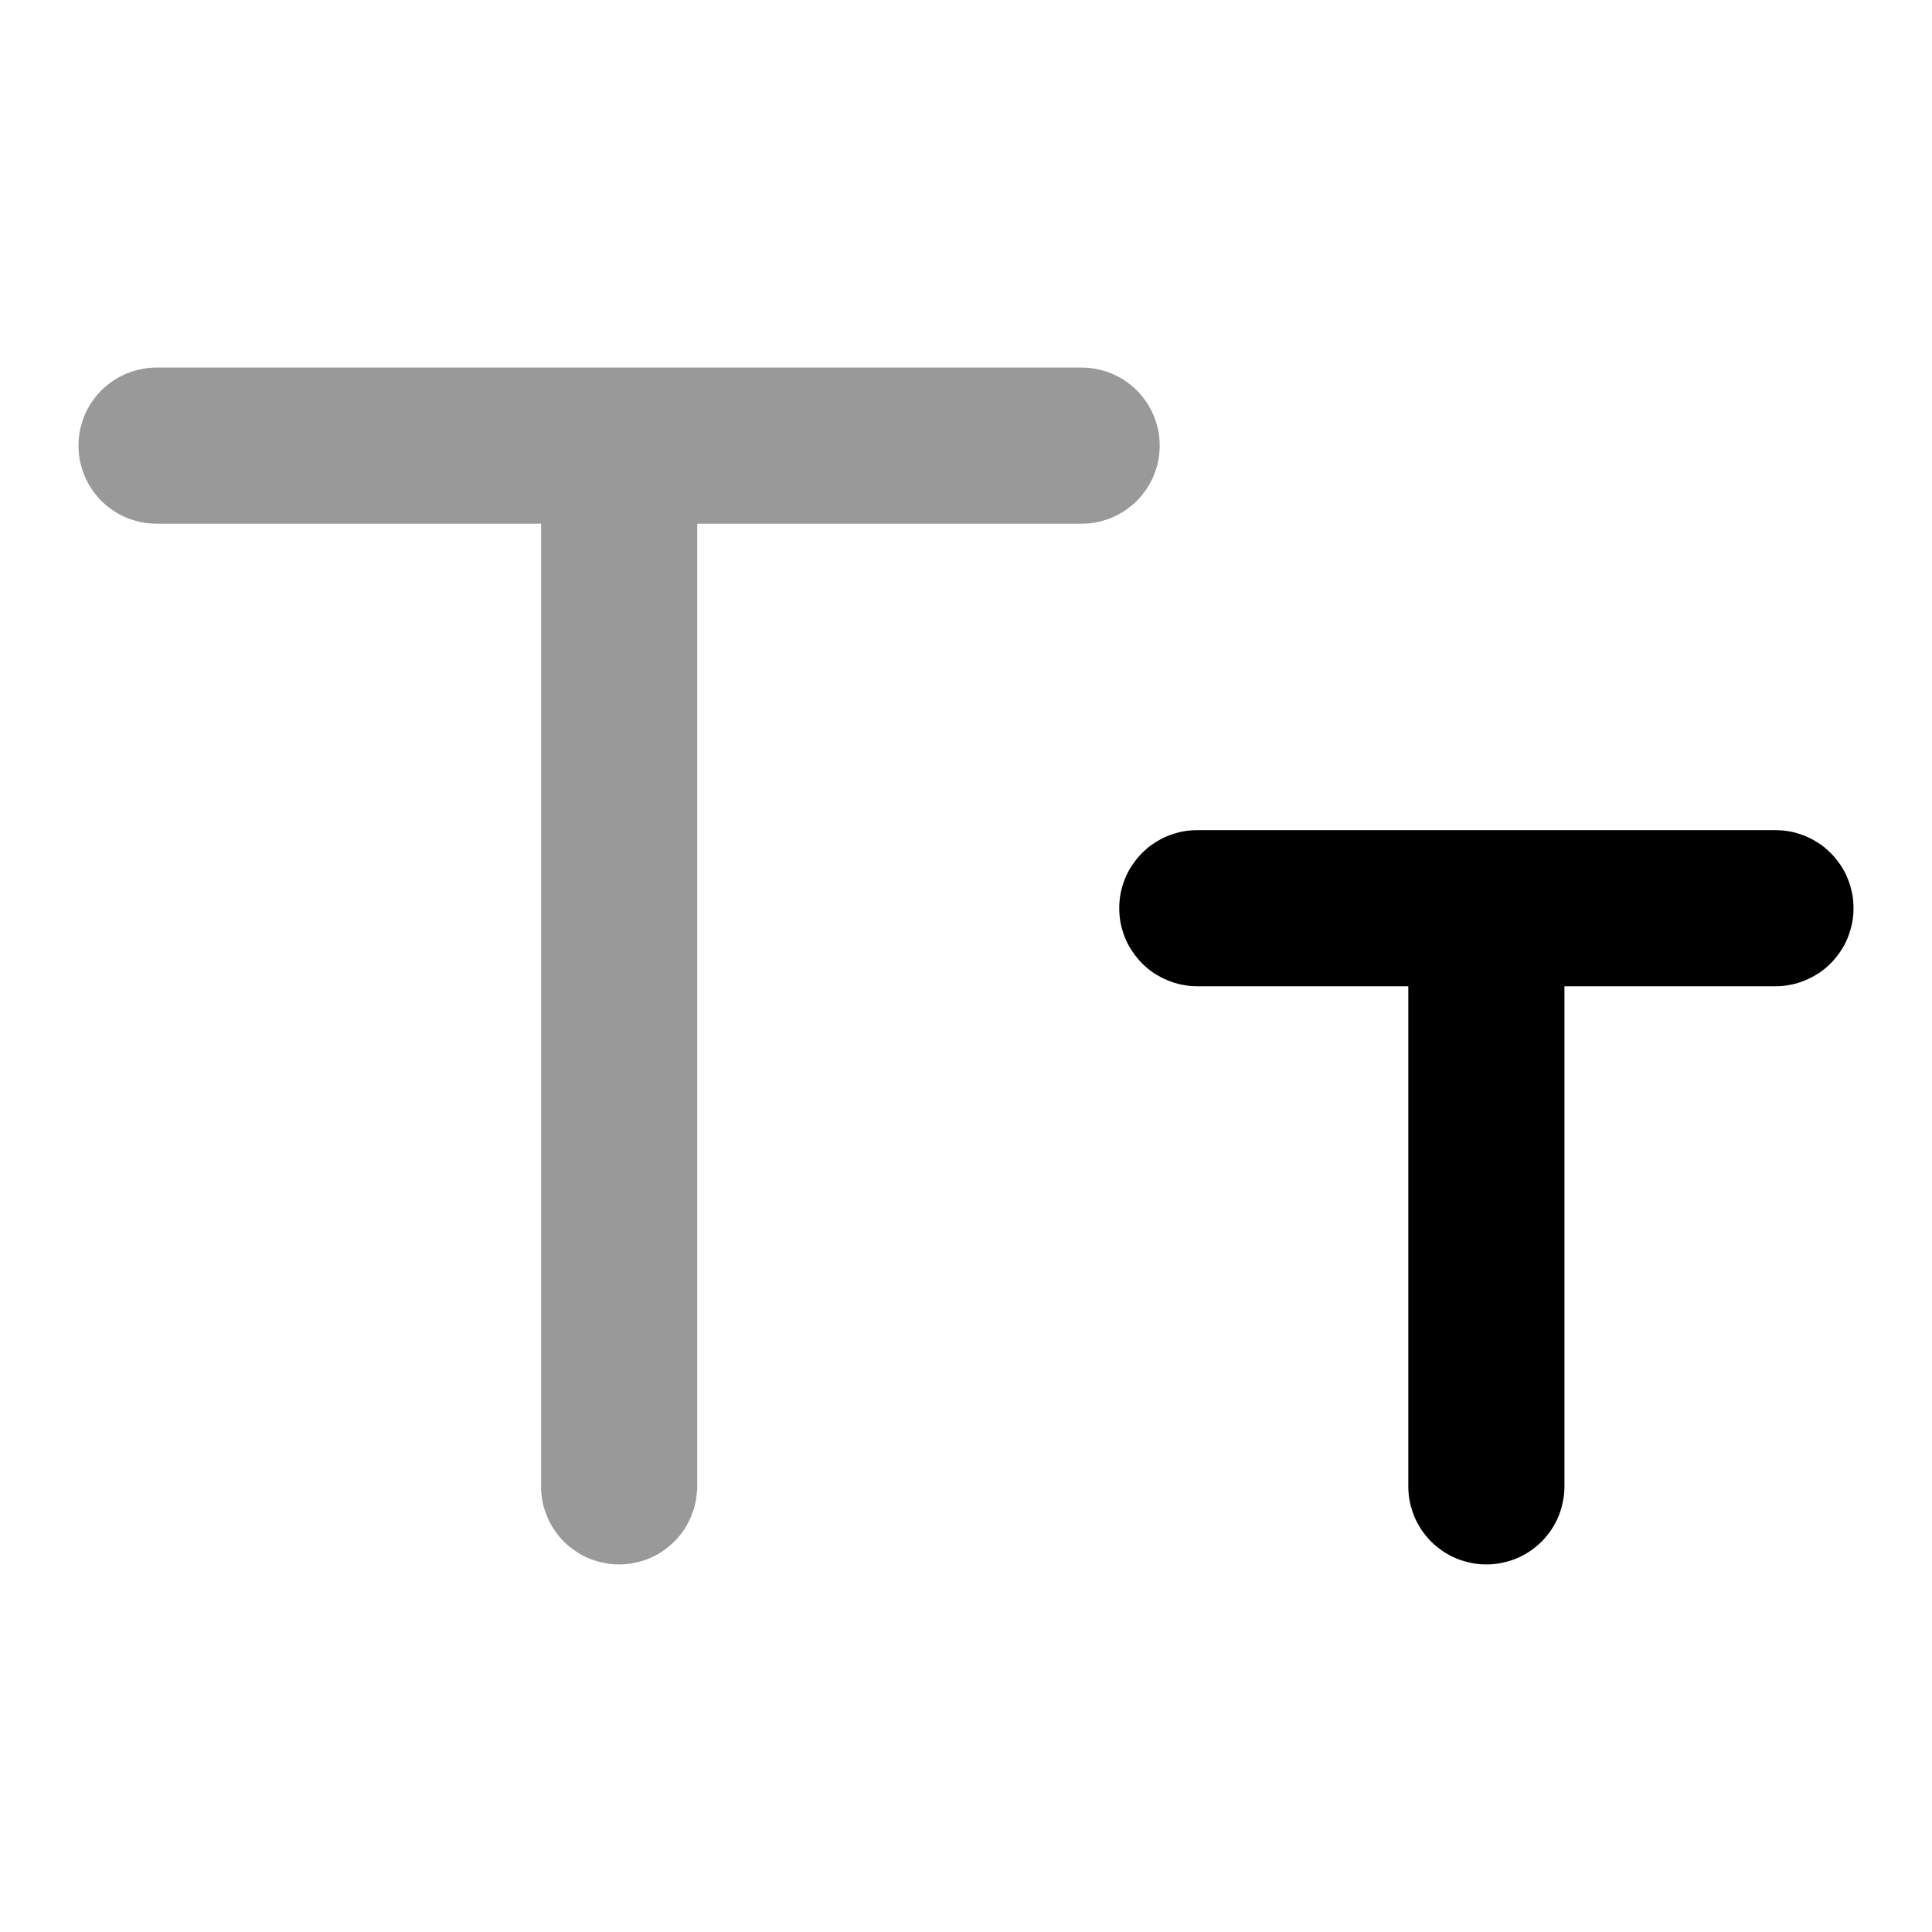
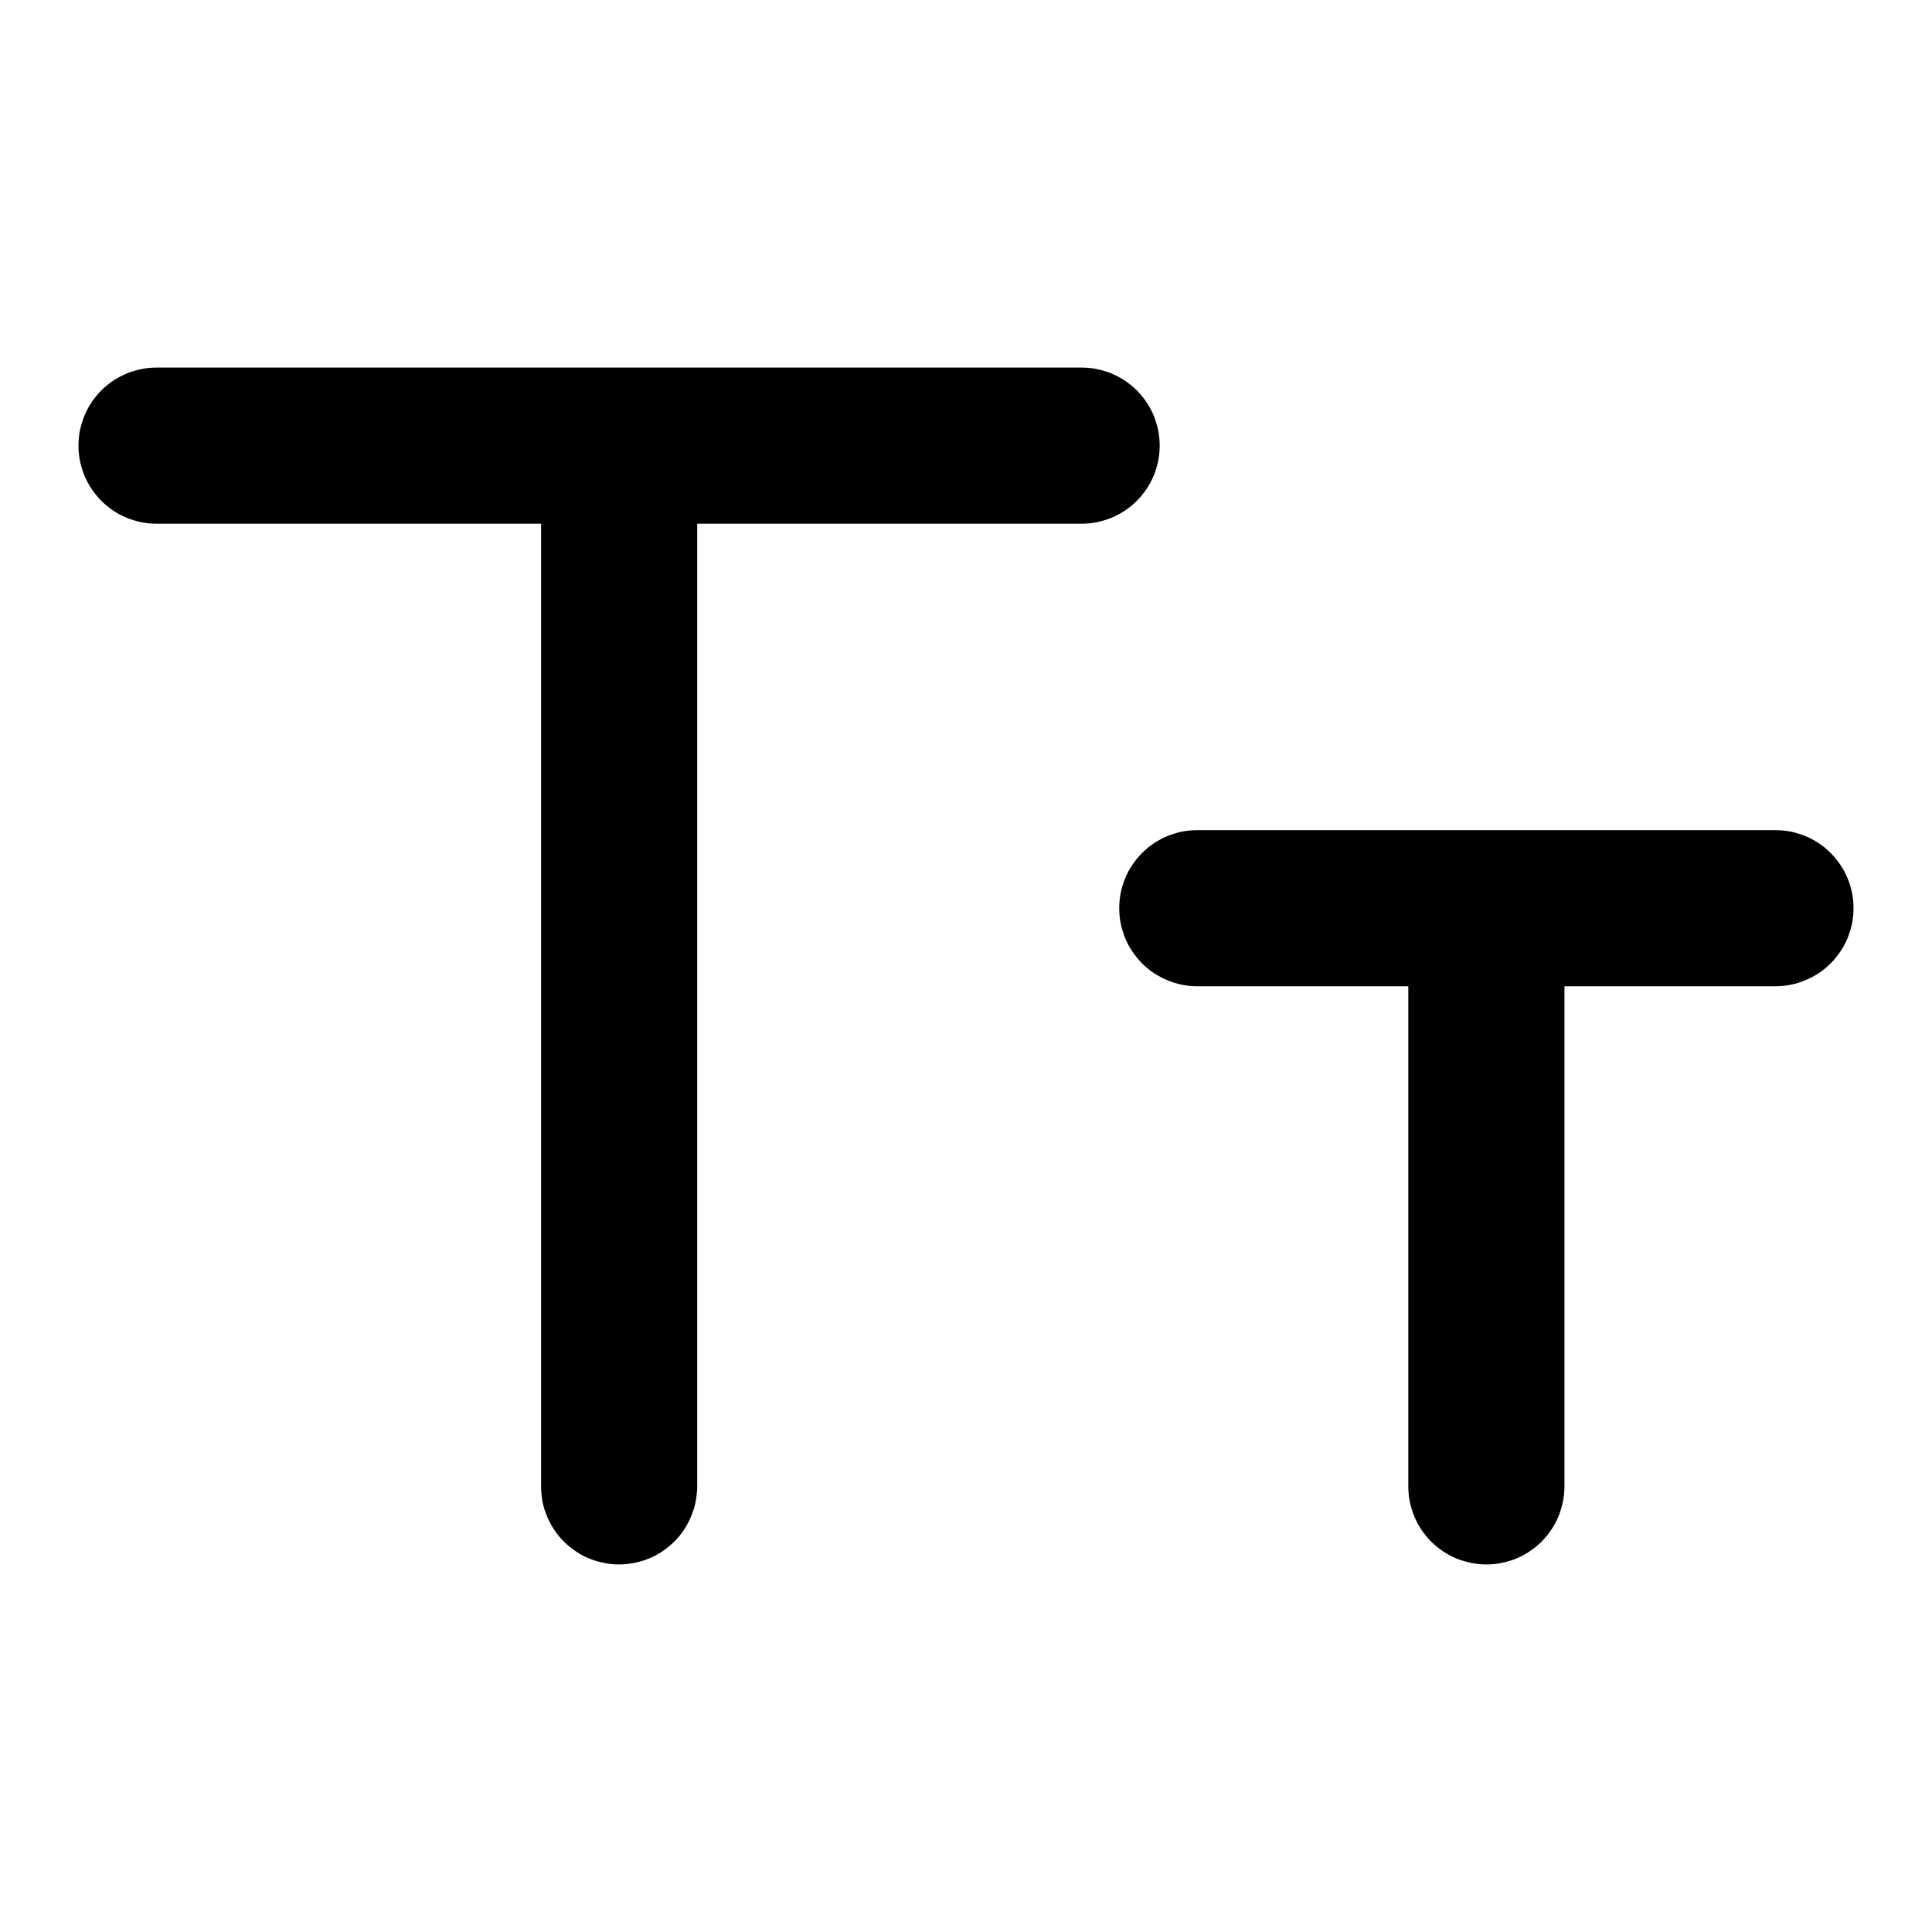
<svg xmlns="http://www.w3.org/2000/svg" fill="none" viewBox="0 0 16 16">
-   <path d="M1.296 3.044H8.958Q8.989 3.044 9.021 3.047Q9.053 3.05 9.084 3.057Q9.115 3.063 9.145 3.072Q9.176 3.081 9.205 3.093Q9.234 3.106 9.262 3.12Q9.29 3.135 9.317 3.153Q9.343 3.171 9.368 3.191Q9.392 3.211 9.415 3.233Q9.437 3.256 9.457 3.28Q9.477 3.305 9.495 3.331Q9.513 3.358 9.528 3.386Q9.543 3.414 9.555 3.443Q9.567 3.473 9.576 3.503Q9.585 3.533 9.592 3.564Q9.598 3.596 9.601 3.627Q9.604 3.659 9.604 3.691Q9.604 3.722 9.601 3.754Q9.598 3.785 9.592 3.817Q9.585 3.848 9.576 3.878Q9.567 3.909 9.555 3.938Q9.543 3.967 9.528 3.995Q9.513 4.023 9.495 4.05Q9.477 4.076 9.457 4.101Q9.437 4.125 9.415 4.148Q9.392 4.17 9.368 4.19Q9.343 4.21 9.317 4.228Q9.29 4.246 9.262 4.261Q9.234 4.276 9.205 4.288Q9.176 4.3 9.145 4.309Q9.115 4.318 9.084 4.325Q9.053 4.331 9.021 4.334Q8.989 4.337 8.958 4.337H5.774V12.309Q5.774 12.341 5.77 12.373Q5.767 12.404 5.761 12.436Q5.755 12.467 5.746 12.497Q5.736 12.527 5.724 12.557Q5.712 12.586 5.697 12.614Q5.682 12.642 5.665 12.669Q5.647 12.695 5.627 12.72Q5.607 12.744 5.584 12.767Q5.562 12.789 5.537 12.809Q5.513 12.829 5.486 12.847Q5.46 12.865 5.432 12.88Q5.404 12.895 5.374 12.907Q5.345 12.919 5.315 12.928Q5.284 12.937 5.253 12.943Q5.222 12.95 5.19 12.953Q5.159 12.956 5.127 12.956Q5.095 12.956 5.064 12.953Q5.032 12.95 5.001 12.943Q4.97 12.937 4.939 12.928Q4.909 12.919 4.88 12.907Q4.85 12.895 4.822 12.88Q4.794 12.865 4.768 12.847Q4.742 12.829 4.717 12.809Q4.692 12.789 4.67 12.767Q4.647 12.744 4.627 12.72Q4.607 12.695 4.59 12.669Q4.572 12.642 4.557 12.614Q4.542 12.586 4.53 12.557Q4.518 12.527 4.508 12.497Q4.499 12.467 4.493 12.436Q4.487 12.404 4.484 12.373Q4.481 12.341 4.481 12.309V4.337H1.296Q1.265 4.337 1.233 4.334Q1.202 4.331 1.17 4.325Q1.139 4.318 1.109 4.309Q1.078 4.3 1.049 4.288Q1.02 4.276 0.992 4.261Q0.964 4.246 0.937 4.228Q0.911 4.21 0.886 4.19Q0.862 4.17 0.839 4.148Q0.817 4.125 0.797 4.101Q0.777 4.076 0.759 4.05Q0.741 4.023 0.726 3.995Q0.711 3.967 0.699 3.938Q0.687 3.909 0.678 3.878Q0.669 3.848 0.662 3.817Q0.656 3.785 0.653 3.754Q0.65 3.722 0.65 3.691Q0.65 3.659 0.653 3.627Q0.656 3.596 0.662 3.564Q0.669 3.533 0.678 3.503Q0.687 3.473 0.699 3.443Q0.711 3.414 0.726 3.386Q0.741 3.358 0.759 3.331Q0.777 3.305 0.797 3.28Q0.817 3.256 0.839 3.233Q0.862 3.211 0.886 3.191Q0.911 3.171 0.937 3.153Q0.964 3.135 0.992 3.12Q1.02 3.106 1.049 3.093Q1.078 3.081 1.109 3.072Q1.139 3.063 1.17 3.057Q1.202 3.05 1.233 3.047Q1.265 3.044 1.296 3.044Z" fill="currentColor" opacity="0.4" />
-   <path d="M9.915 6.875H14.704Q14.735 6.875 14.767 6.878Q14.799 6.881 14.83 6.887Q14.861 6.893 14.891 6.903Q14.922 6.912 14.951 6.924Q14.98 6.936 15.008 6.951Q15.036 6.966 15.063 6.984Q15.089 7.001 15.114 7.021Q15.138 7.042 15.161 7.064Q15.183 7.087 15.203 7.111Q15.223 7.136 15.241 7.162Q15.259 7.188 15.274 7.216Q15.289 7.245 15.301 7.274Q15.313 7.303 15.322 7.333Q15.331 7.364 15.338 7.395Q15.344 7.426 15.347 7.458Q15.35 7.489 15.35 7.521Q15.35 7.553 15.347 7.585Q15.344 7.616 15.338 7.647Q15.331 7.678 15.322 7.709Q15.313 7.739 15.301 7.769Q15.289 7.798 15.274 7.826Q15.259 7.854 15.241 7.88Q15.223 7.907 15.203 7.931Q15.183 7.956 15.161 7.978Q15.138 8.001 15.114 8.021Q15.089 8.041 15.063 8.059Q15.036 8.076 15.008 8.091Q14.98 8.106 14.951 8.118Q14.922 8.13 14.891 8.14Q14.861 8.149 14.83 8.155Q14.799 8.161 14.767 8.165Q14.735 8.168 14.704 8.168H12.956V12.309Q12.956 12.341 12.953 12.373Q12.95 12.404 12.943 12.436Q12.937 12.467 12.928 12.497Q12.919 12.527 12.907 12.557Q12.895 12.586 12.88 12.614Q12.865 12.642 12.847 12.669Q12.829 12.695 12.809 12.72Q12.789 12.744 12.767 12.767Q12.744 12.789 12.72 12.809Q12.695 12.829 12.669 12.847Q12.642 12.865 12.614 12.88Q12.586 12.895 12.557 12.907Q12.527 12.919 12.497 12.928Q12.467 12.937 12.436 12.943Q12.404 12.95 12.373 12.953Q12.341 12.956 12.309 12.956Q12.278 12.956 12.246 12.953Q12.214 12.95 12.183 12.943Q12.152 12.937 12.122 12.928Q12.091 12.919 12.062 12.907Q12.033 12.895 12.005 12.88Q11.977 12.865 11.95 12.847Q11.924 12.829 11.899 12.809Q11.875 12.789 11.852 12.767Q11.83 12.744 11.81 12.72Q11.79 12.695 11.772 12.669Q11.754 12.642 11.739 12.614Q11.724 12.586 11.712 12.557Q11.7 12.527 11.691 12.497Q11.682 12.467 11.675 12.436Q11.669 12.404 11.666 12.373Q11.663 12.341 11.663 12.309V8.168H9.915Q9.884 8.168 9.852 8.165Q9.82 8.161 9.789 8.155Q9.758 8.149 9.728 8.14Q9.697 8.13 9.668 8.118Q9.639 8.106 9.611 8.091Q9.583 8.076 9.556 8.059Q9.53 8.041 9.505 8.021Q9.481 8.001 9.458 7.978Q9.436 7.956 9.416 7.931Q9.396 7.907 9.378 7.88Q9.36 7.854 9.345 7.826Q9.33 7.798 9.318 7.769Q9.306 7.739 9.297 7.709Q9.287 7.678 9.281 7.647Q9.275 7.616 9.272 7.585Q9.269 7.553 9.269 7.521Q9.269 7.489 9.272 7.458Q9.275 7.426 9.281 7.395Q9.287 7.364 9.297 7.333Q9.306 7.303 9.318 7.274Q9.33 7.245 9.345 7.216Q9.36 7.188 9.378 7.162Q9.396 7.136 9.416 7.111Q9.436 7.087 9.458 7.064Q9.481 7.042 9.505 7.021Q9.53 7.001 9.556 6.984Q9.583 6.966 9.611 6.951Q9.639 6.936 9.668 6.924Q9.697 6.912 9.728 6.903Q9.758 6.893 9.789 6.887Q9.82 6.881 9.852 6.878Q9.884 6.875 9.915 6.875Z" fill="currentColor" />
+   <path d="M1.296 3.044H8.958Q8.989 3.044 9.021 3.047Q9.053 3.05 9.084 3.057Q9.115 3.063 9.145 3.072Q9.176 3.081 9.205 3.093Q9.234 3.106 9.262 3.12Q9.29 3.135 9.317 3.153Q9.343 3.171 9.368 3.191Q9.392 3.211 9.415 3.233Q9.437 3.256 9.457 3.28Q9.477 3.305 9.495 3.331Q9.513 3.358 9.528 3.386Q9.543 3.414 9.555 3.443Q9.567 3.473 9.576 3.503Q9.585 3.533 9.592 3.564Q9.598 3.596 9.601 3.627Q9.604 3.659 9.604 3.691Q9.604 3.722 9.601 3.754Q9.598 3.785 9.592 3.817Q9.585 3.848 9.576 3.878Q9.567 3.909 9.555 3.938Q9.543 3.967 9.528 3.995Q9.513 4.023 9.495 4.05Q9.477 4.076 9.457 4.101Q9.437 4.125 9.415 4.148Q9.392 4.17 9.368 4.19Q9.343 4.21 9.317 4.228Q9.29 4.246 9.262 4.261Q9.234 4.276 9.205 4.288Q9.176 4.3 9.145 4.309Q9.115 4.318 9.084 4.325Q9.053 4.331 9.021 4.334Q8.989 4.337 8.958 4.337H5.774V12.309Q5.774 12.341 5.77 12.373Q5.767 12.404 5.761 12.436Q5.755 12.467 5.746 12.497Q5.736 12.527 5.724 12.557Q5.712 12.586 5.697 12.614Q5.682 12.642 5.665 12.669Q5.647 12.695 5.627 12.72Q5.607 12.744 5.584 12.767Q5.562 12.789 5.537 12.809Q5.513 12.829 5.486 12.847Q5.46 12.865 5.432 12.88Q5.404 12.895 5.374 12.907Q5.345 12.919 5.315 12.928Q5.284 12.937 5.253 12.943Q5.222 12.95 5.19 12.953Q5.159 12.956 5.127 12.956Q5.095 12.956 5.064 12.953Q5.032 12.95 5.001 12.943Q4.97 12.937 4.939 12.928Q4.909 12.919 4.88 12.907Q4.85 12.895 4.822 12.88Q4.794 12.865 4.768 12.847Q4.742 12.829 4.717 12.809Q4.692 12.789 4.67 12.767Q4.647 12.744 4.627 12.72Q4.607 12.695 4.59 12.669Q4.572 12.642 4.557 12.614Q4.542 12.586 4.53 12.557Q4.518 12.527 4.508 12.497Q4.499 12.467 4.493 12.436Q4.487 12.404 4.484 12.373Q4.481 12.341 4.481 12.309V4.337H1.296Q1.265 4.337 1.233 4.334Q1.202 4.331 1.17 4.325Q1.139 4.318 1.109 4.309Q1.078 4.3 1.049 4.288Q1.02 4.276 0.992 4.261Q0.964 4.246 0.937 4.228Q0.911 4.21 0.886 4.19Q0.862 4.17 0.839 4.148Q0.817 4.125 0.797 4.101Q0.777 4.076 0.759 4.05Q0.741 4.023 0.726 3.995Q0.711 3.967 0.699 3.938Q0.687 3.909 0.678 3.878Q0.669 3.848 0.662 3.817Q0.656 3.785 0.653 3.754Q0.65 3.722 0.65 3.691Q0.65 3.659 0.653 3.627Q0.656 3.596 0.662 3.564Q0.669 3.533 0.678 3.503Q0.687 3.473 0.699 3.443Q0.711 3.414 0.726 3.386Q0.741 3.358 0.759 3.331Q0.777 3.305 0.797 3.28Q0.817 3.256 0.839 3.233Q0.862 3.211 0.886 3.191Q0.911 3.171 0.937 3.153Q0.964 3.135 0.992 3.12Q1.02 3.106 1.049 3.093Q1.078 3.081 1.109 3.072Q1.139 3.063 1.17 3.057Q1.202 3.05 1.233 3.047Q1.265 3.044 1.296 3.044ZM9.915 6.875H14.704Q14.735 6.875 14.767 6.878Q14.799 6.881 14.83 6.887Q14.861 6.893 14.891 6.903Q14.922 6.912 14.951 6.924Q14.98 6.936 15.008 6.951Q15.036 6.966 15.063 6.984Q15.089 7.001 15.114 7.021Q15.138 7.042 15.161 7.064Q15.183 7.087 15.203 7.111Q15.223 7.136 15.241 7.162Q15.259 7.188 15.274 7.216Q15.289 7.245 15.301 7.274Q15.313 7.303 15.322 7.333Q15.331 7.364 15.338 7.395Q15.344 7.426 15.347 7.458Q15.35 7.489 15.35 7.521Q15.35 7.553 15.347 7.585Q15.344 7.616 15.338 7.647Q15.331 7.678 15.322 7.709Q15.313 7.739 15.301 7.769Q15.289 7.798 15.274 7.826Q15.259 7.854 15.241 7.88Q15.223 7.907 15.203 7.931Q15.183 7.956 15.161 7.978Q15.138 8.001 15.114 8.021Q15.089 8.041 15.063 8.059Q15.036 8.076 15.008 8.091Q14.98 8.106 14.951 8.118Q14.922 8.13 14.891 8.14Q14.861 8.149 14.83 8.155Q14.799 8.161 14.767 8.165Q14.735 8.168 14.704 8.168H12.956V12.309Q12.956 12.341 12.953 12.373Q12.95 12.404 12.943 12.436Q12.937 12.467 12.928 12.497Q12.919 12.527 12.907 12.557Q12.895 12.586 12.88 12.614Q12.865 12.642 12.847 12.669Q12.829 12.695 12.809 12.72Q12.789 12.744 12.767 12.767Q12.744 12.789 12.72 12.809Q12.695 12.829 12.669 12.847Q12.642 12.865 12.614 12.88Q12.586 12.895 12.557 12.907Q12.527 12.919 12.497 12.928Q12.467 12.937 12.436 12.943Q12.404 12.95 12.373 12.953Q12.341 12.956 12.309 12.956Q12.278 12.956 12.246 12.953Q12.214 12.95 12.183 12.943Q12.152 12.937 12.122 12.928Q12.091 12.919 12.062 12.907Q12.033 12.895 12.005 12.88Q11.977 12.865 11.95 12.847Q11.924 12.829 11.899 12.809Q11.875 12.789 11.852 12.767Q11.83 12.744 11.81 12.72Q11.79 12.695 11.772 12.669Q11.754 12.642 11.739 12.614Q11.724 12.586 11.712 12.557Q11.7 12.527 11.691 12.497Q11.682 12.467 11.675 12.436Q11.669 12.404 11.666 12.373Q11.663 12.341 11.663 12.309V8.168H9.915Q9.884 8.168 9.852 8.165Q9.82 8.161 9.789 8.155Q9.758 8.149 9.728 8.14Q9.697 8.13 9.668 8.118Q9.639 8.106 9.611 8.091Q9.583 8.076 9.556 8.059Q9.53 8.041 9.505 8.021Q9.481 8.001 9.458 7.978Q9.436 7.956 9.416 7.931Q9.396 7.907 9.378 7.88Q9.36 7.854 9.345 7.826Q9.33 7.798 9.318 7.769Q9.306 7.739 9.297 7.709Q9.287 7.678 9.281 7.647Q9.275 7.616 9.272 7.585Q9.269 7.553 9.269 7.521Q9.269 7.489 9.272 7.458Q9.275 7.426 9.281 7.395Q9.287 7.364 9.297 7.333Q9.306 7.303 9.318 7.274Q9.33 7.245 9.345 7.216Q9.36 7.188 9.378 7.162Q9.396 7.136 9.416 7.111Q9.436 7.087 9.458 7.064Q9.481 7.042 9.505 7.021Q9.53 7.001 9.556 6.984Q9.583 6.966 9.611 6.951Q9.639 6.936 9.668 6.924Q9.697 6.912 9.728 6.903Q9.758 6.893 9.789 6.887Q9.82 6.881 9.852 6.878Q9.884 6.875 9.915 6.875Z" fill="currentColor" />
</svg>
